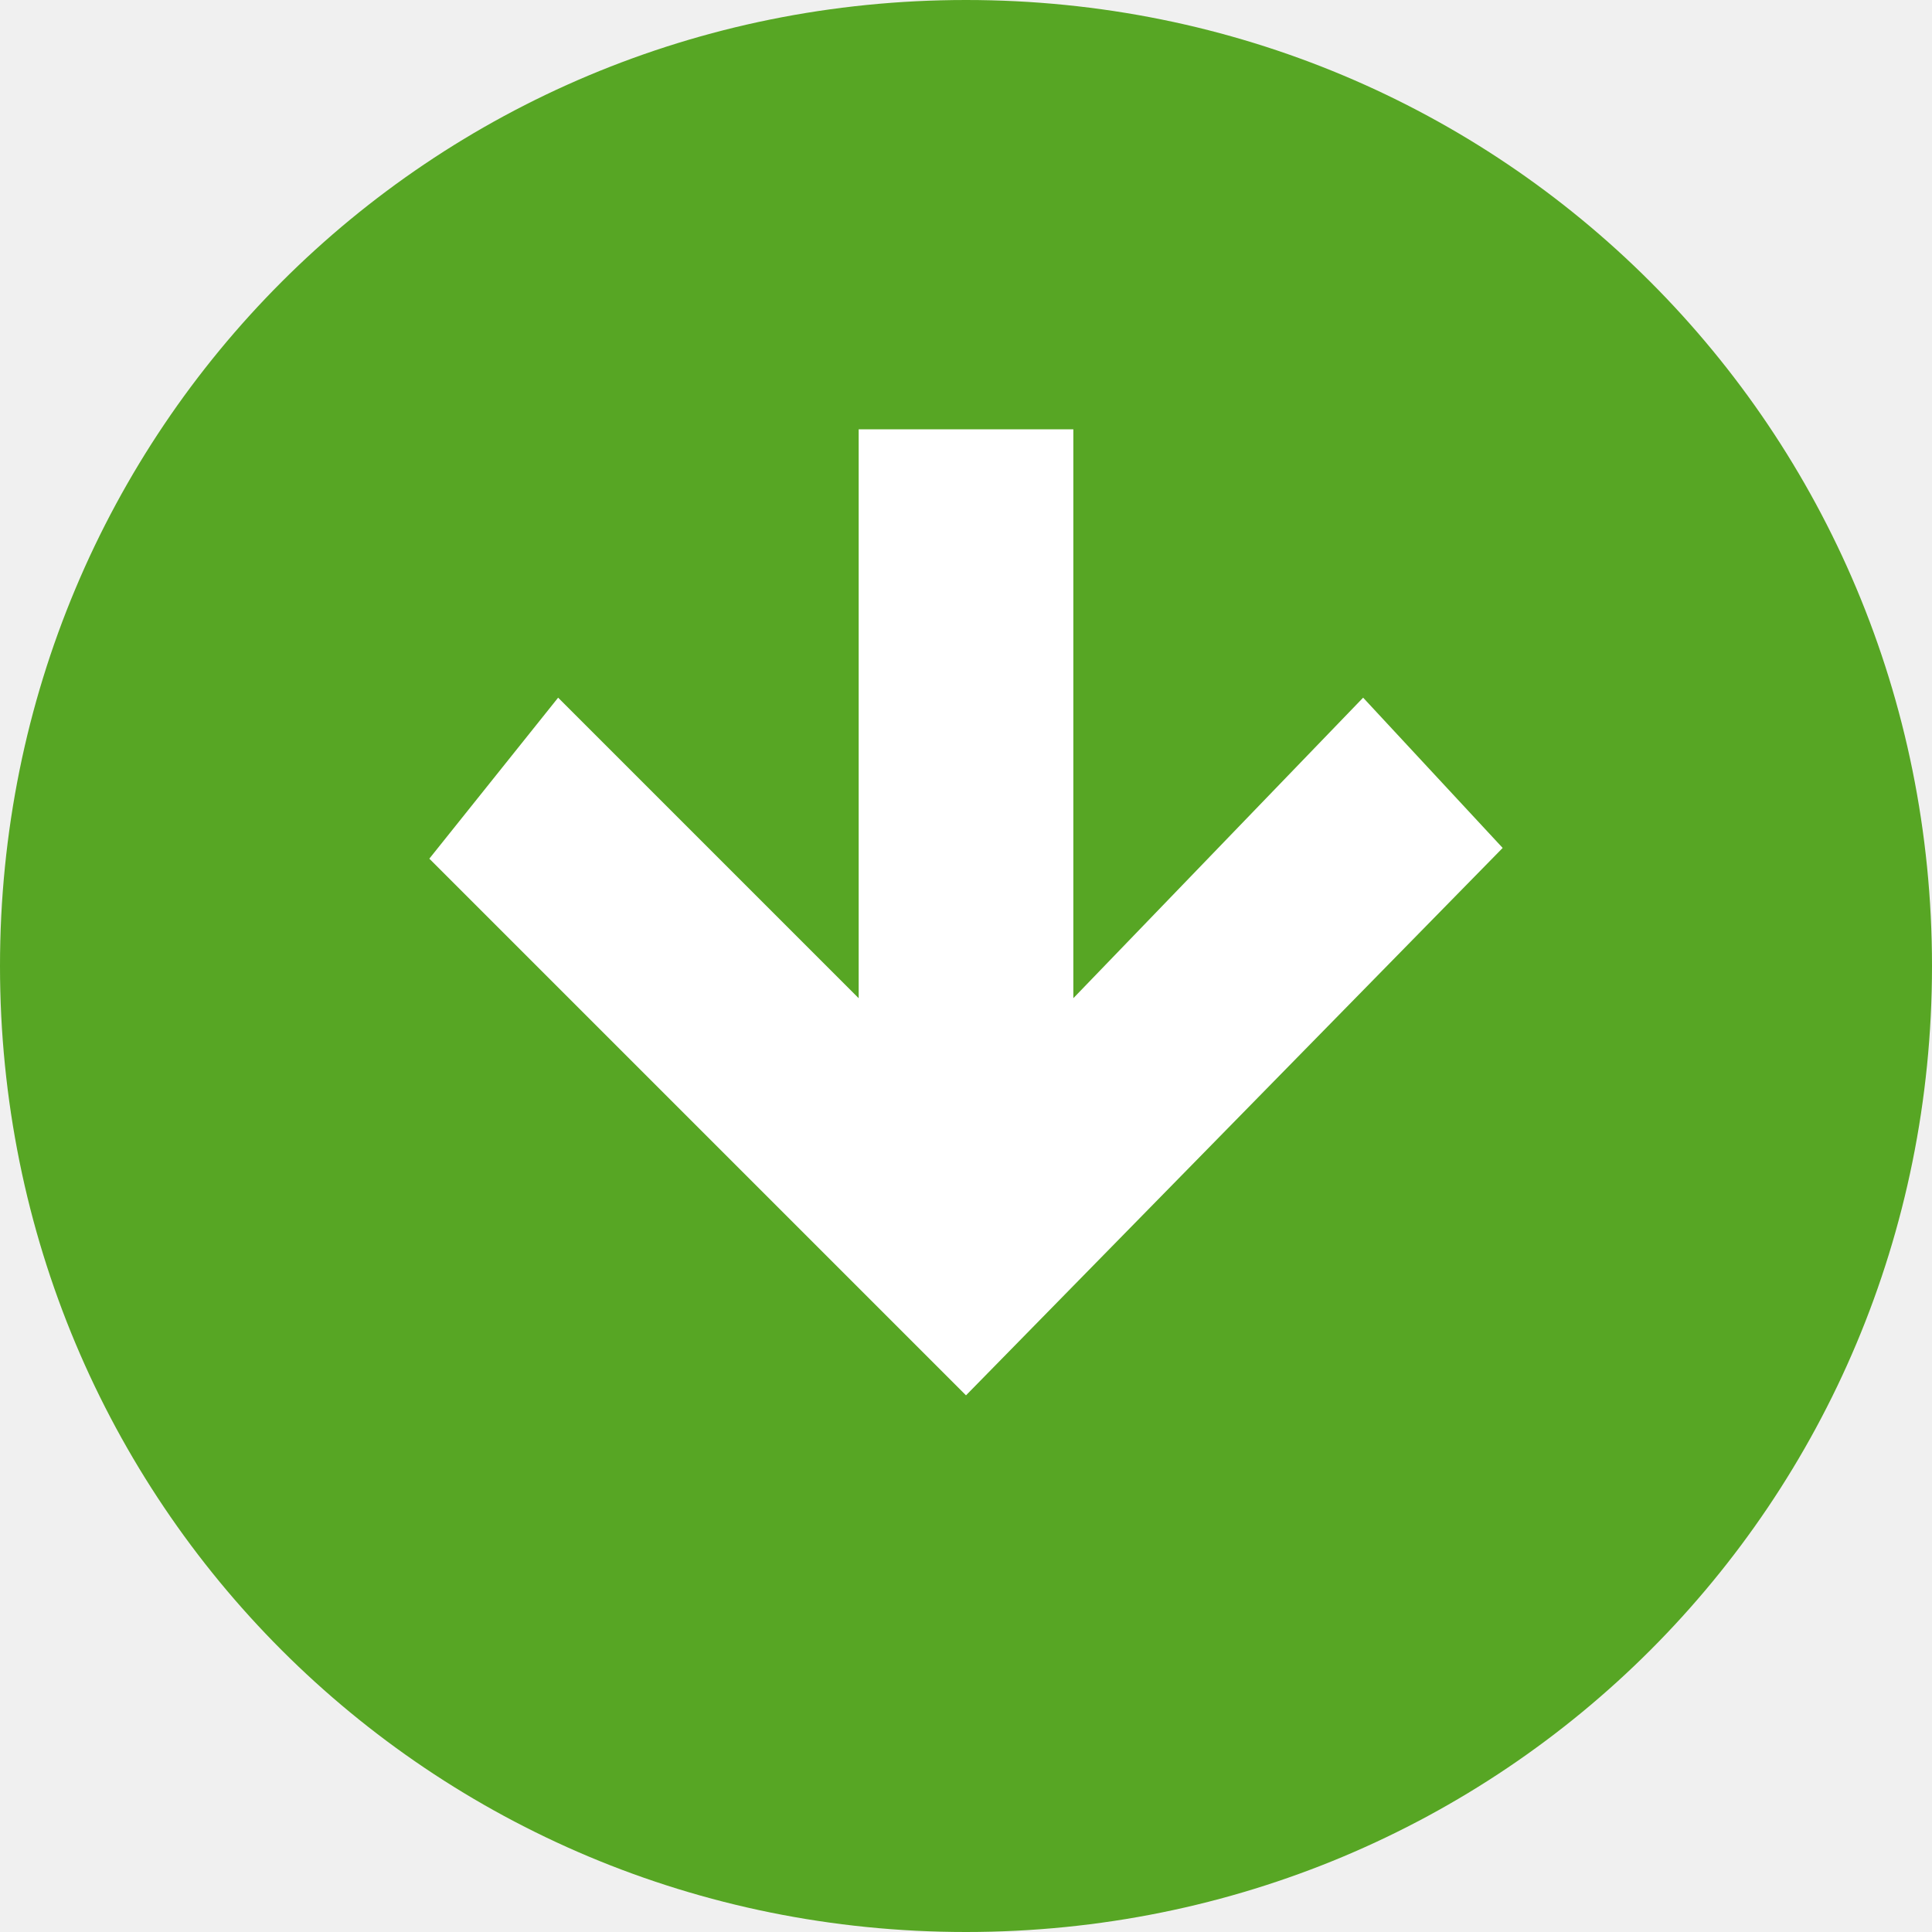
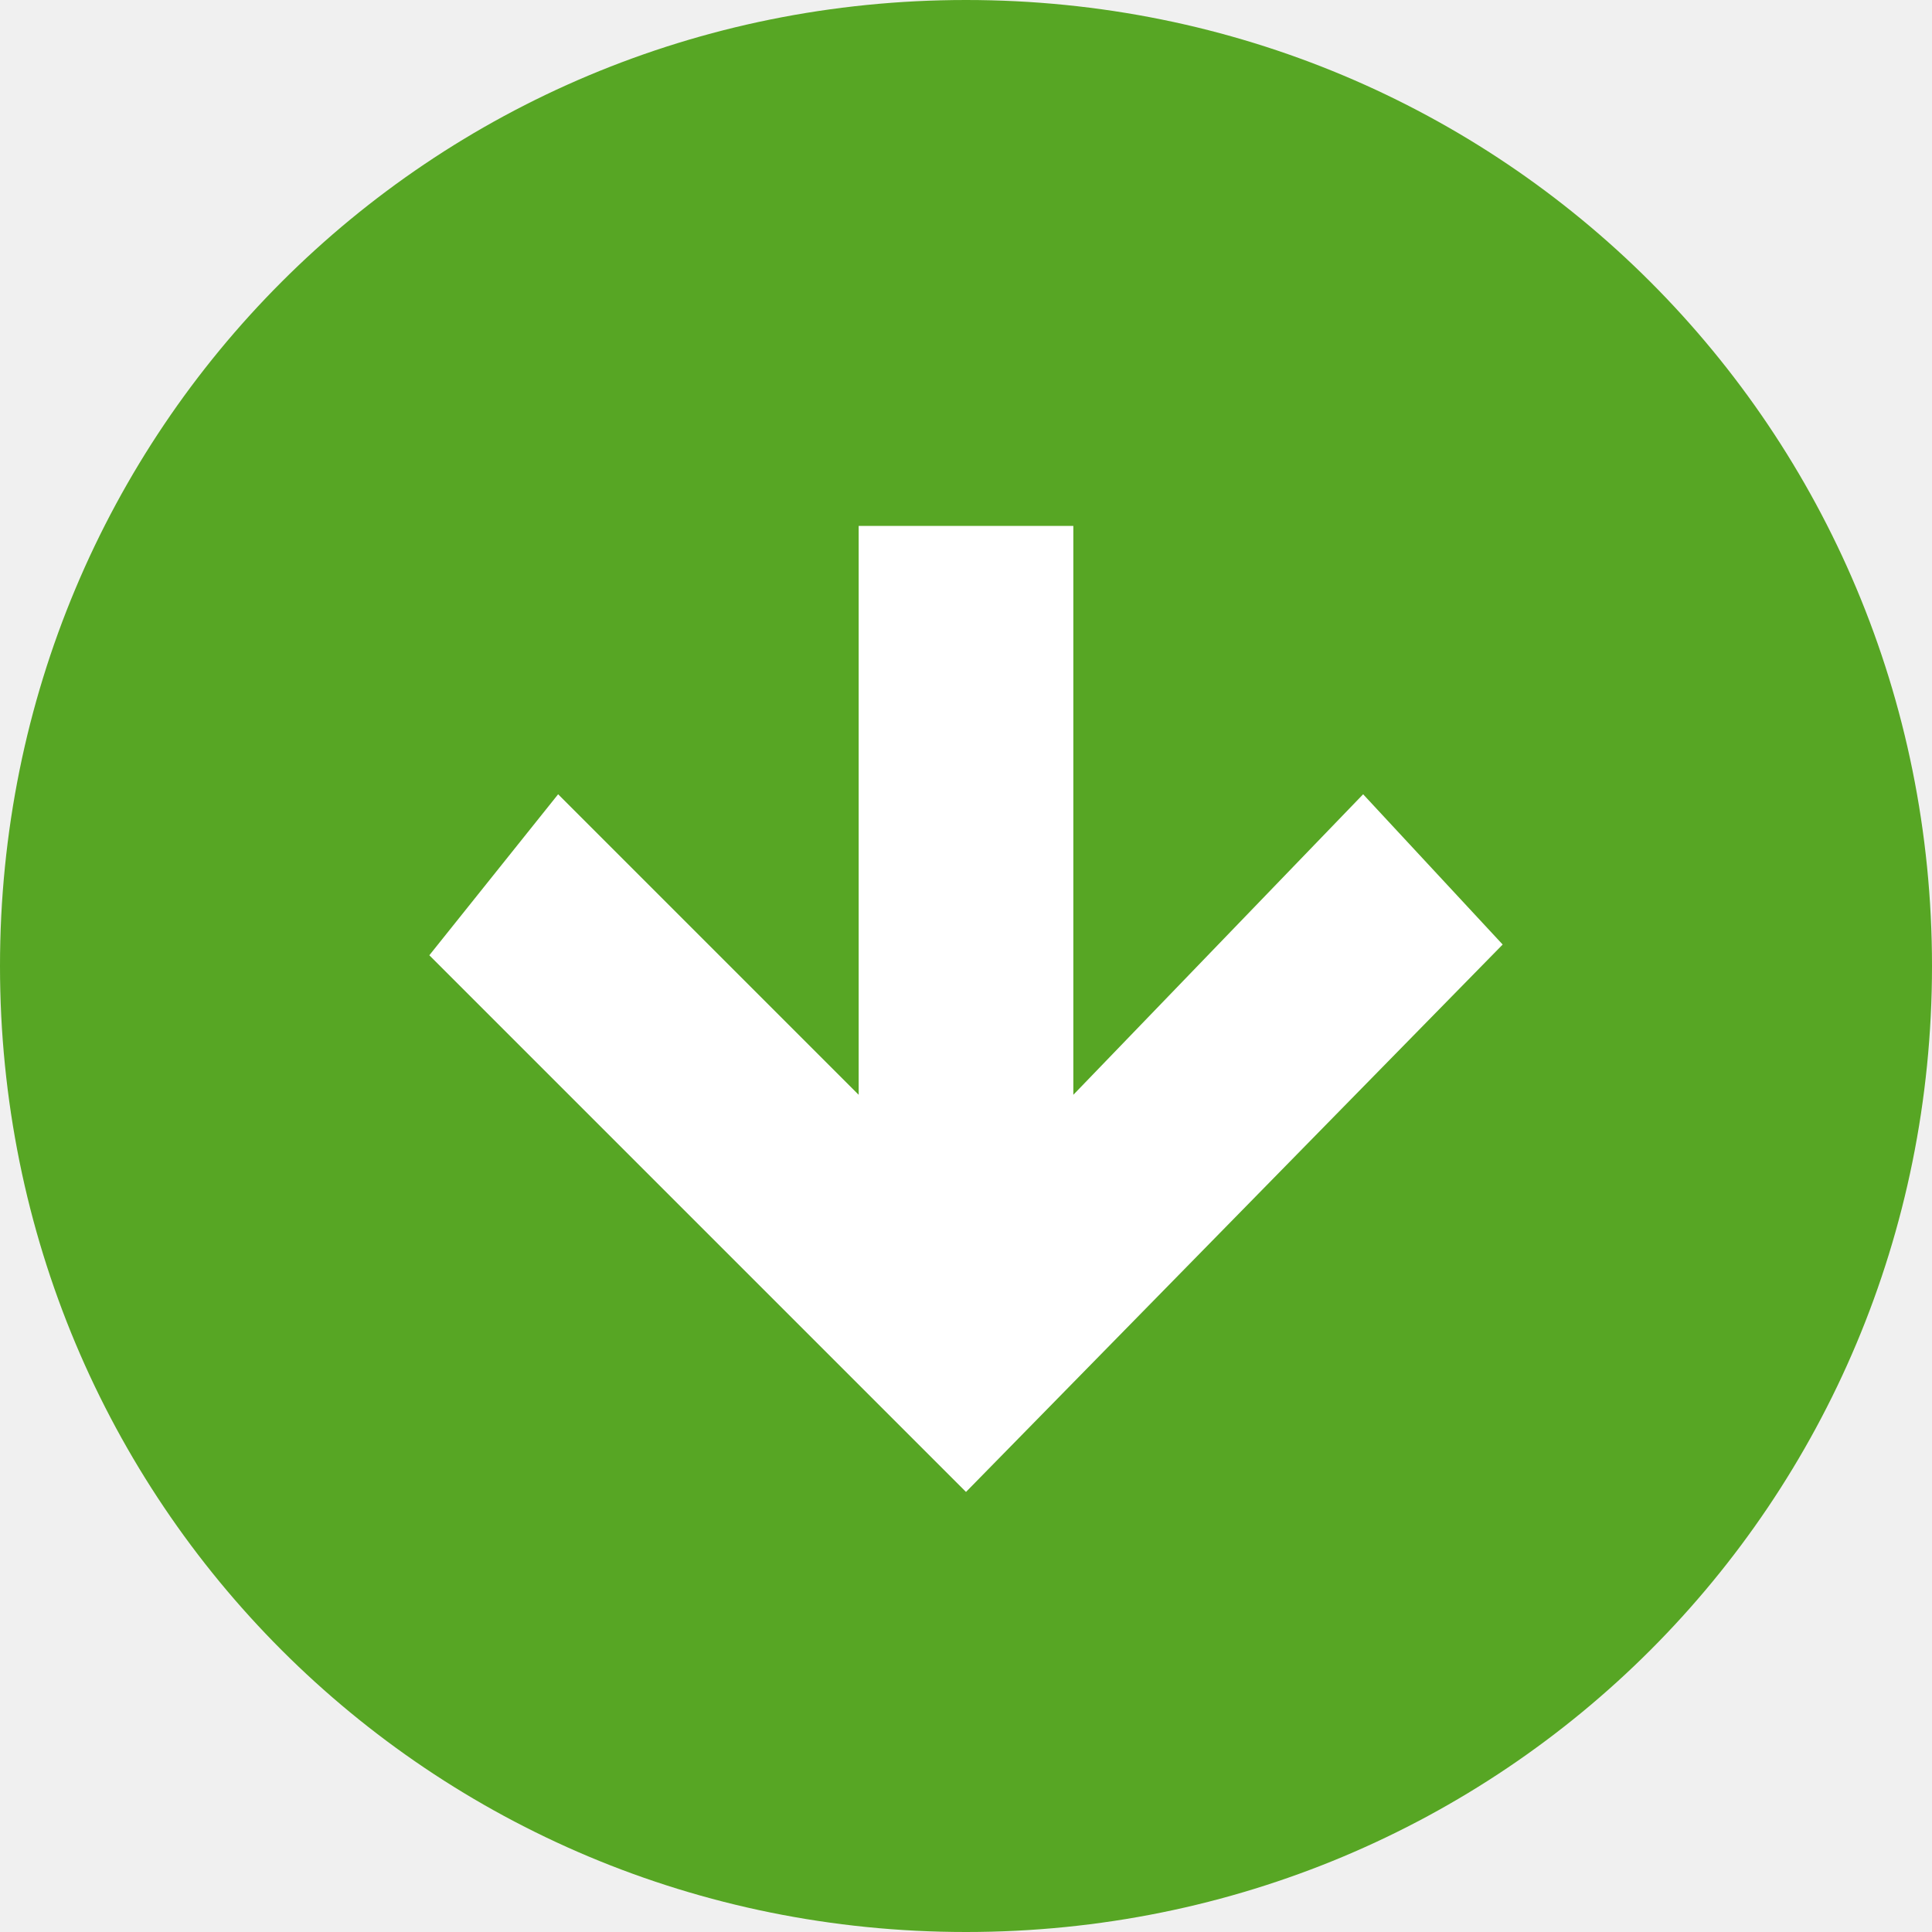
<svg xmlns="http://www.w3.org/2000/svg" version="1.1" id="Layer_1" x="0px" y="0px" viewBox="0 0 18 18" style="enable-background:new 0 0 18 18;" xml:space="preserve">
  <style type="text/css">
	.st0{fill-rule:evenodd;clip-rule:evenodd;fill:#57A624;}
	.st1{fill-rule:evenodd;clip-rule:evenodd;fill:#FFFFFF;}
</style>
  <path class="st0" d="M9,0c5,0,9,4,9,9s-4,9-9,9s-9-4-9-9S4,0,9,0z" />
  <g>
    <g>
-       <polygon class="st1" points="14,7.9 9,13 4,8 5.2,6.5 8,9.3 8,4 10,4 10,9.3 12.7,6.5   " />
+       <polygon class="st1" points="14,8.8 9,13.9 4,8.9 5.2,7.4 8,10.2 8,4.9 10,4.9 10,10.2 12.7,7.4   " />
    </g>
  </g>
</svg>
